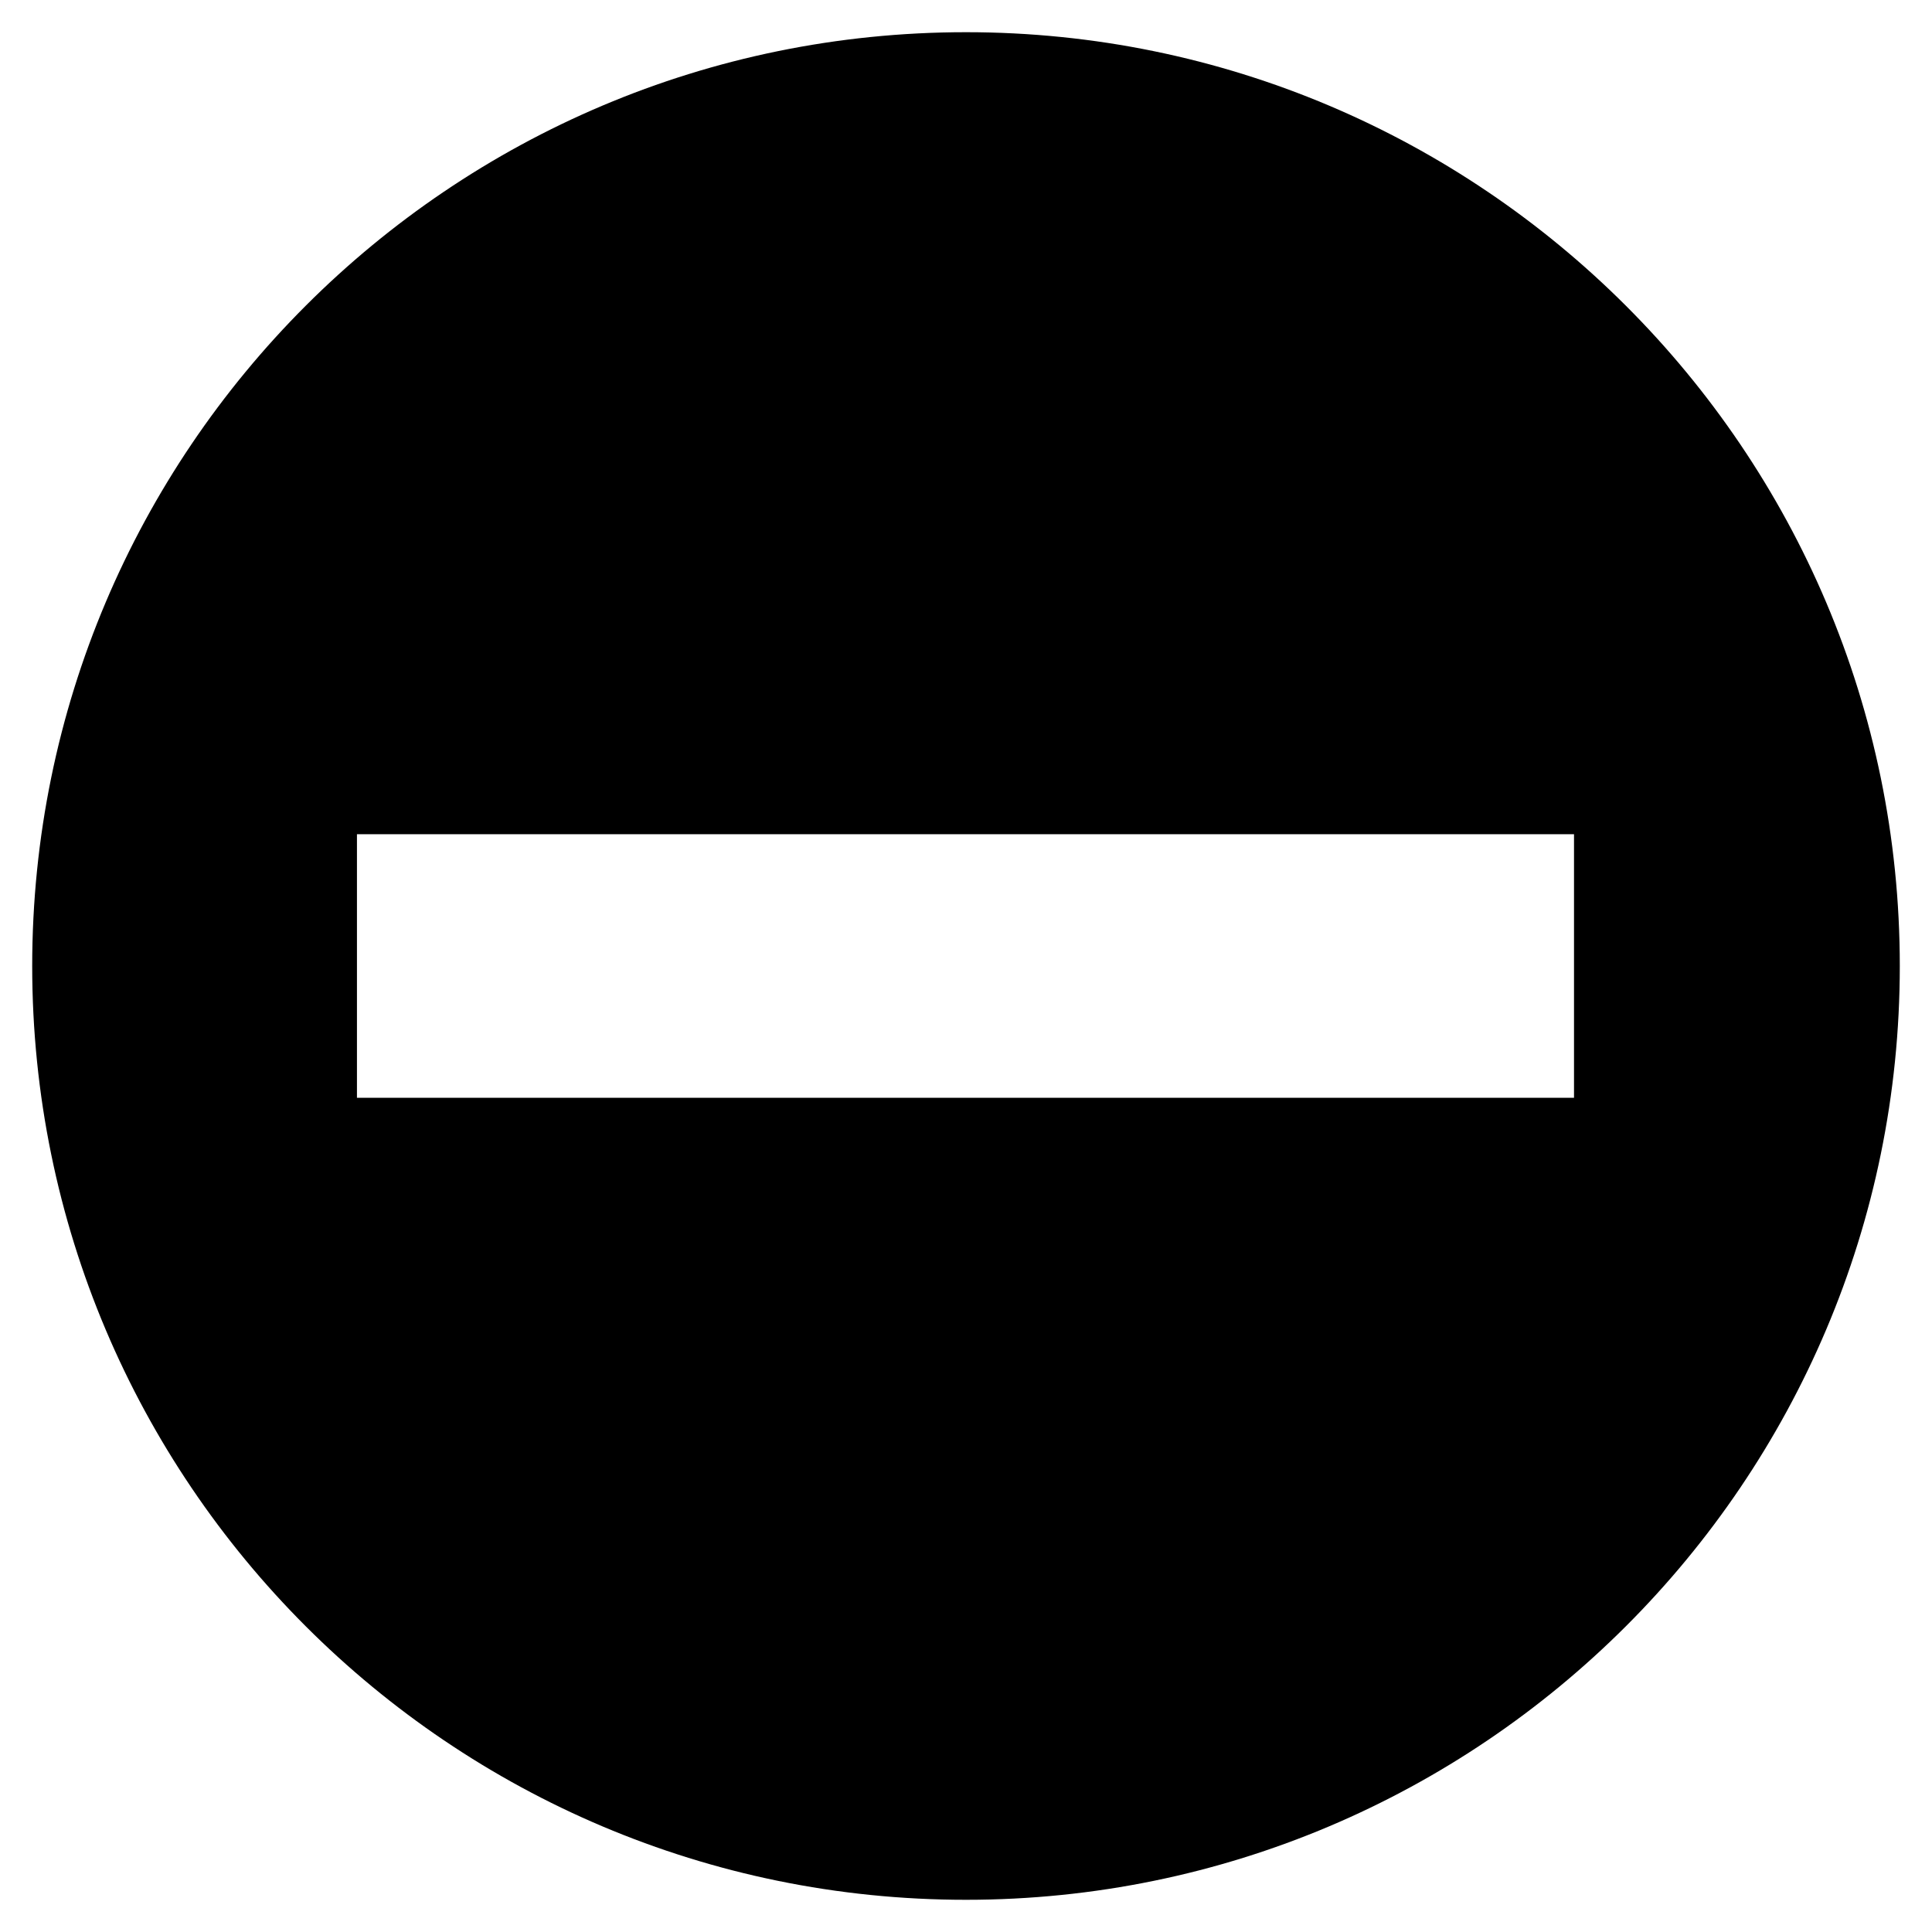
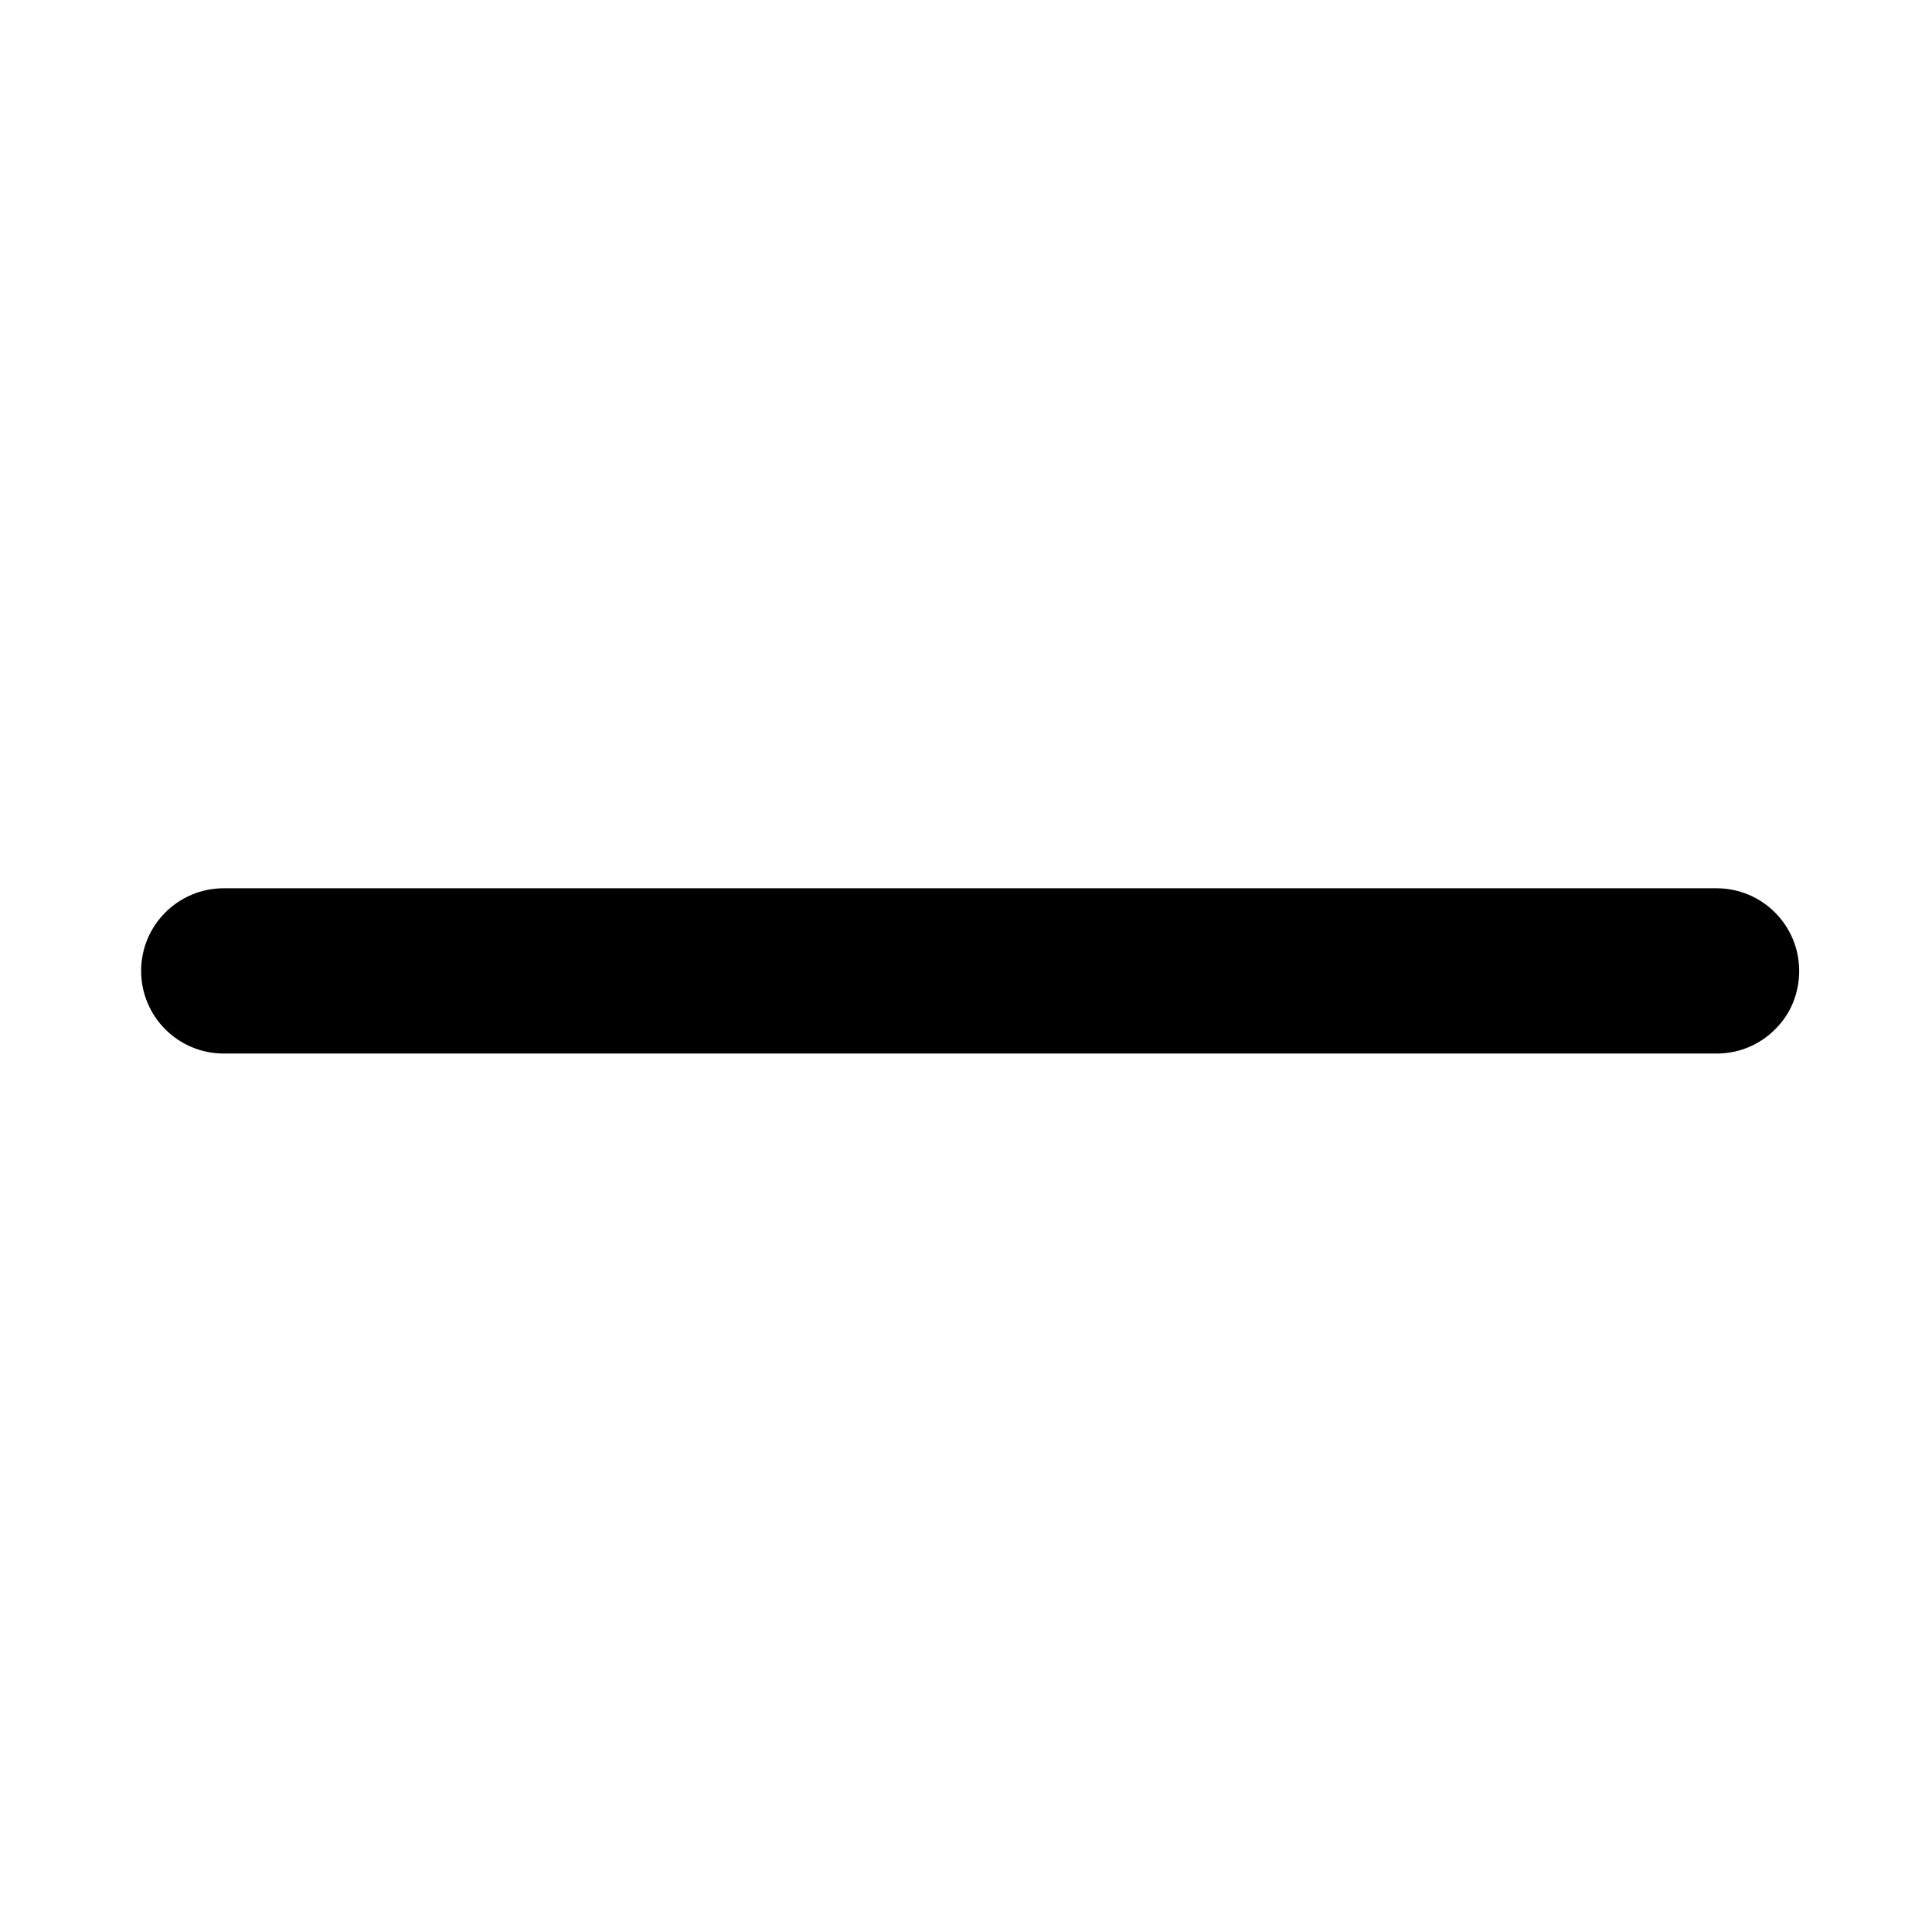
- <svg xmlns="http://www.w3.org/2000/svg" version="1.1" id="Layer_1" x="0px" y="0px" width="300px" height="300px" viewBox="0 0 300 300" style="enable-background:new 0 0 300 300;" xml:space="preserve">
-   <path d="M150,5C69.928,5,5,69.928,5,150s64.928,145,145,145c79.912,0,145-64.928,145-145S229.912,5,150,5z M244.412,170.461H55.428  v-40.922h188.984V170.461z" />
-   <g id="Restricted">
- </g>
-   <g id="Help">
- </g>
+ <svg xmlns="http://www.w3.org/2000/svg" version="1.1" id="Layer_1" x="0px" y="0px" viewBox="0 0 512 512" enable-background="new 0 0 512 512" xml:space="preserve">
+   <path d="M470.4,272.8c-4,4-9.4,6.4-15.5,6.4H59.3c-12.1,0-21.9-9.8-21.9-21.9c0-12.1,9.8-21.9,21.9-21.9h395.6  c12.1,0,21.9,9.8,21.9,21.9C476.8,263.4,474.4,268.9,470.4,272.8z" />
</svg>
